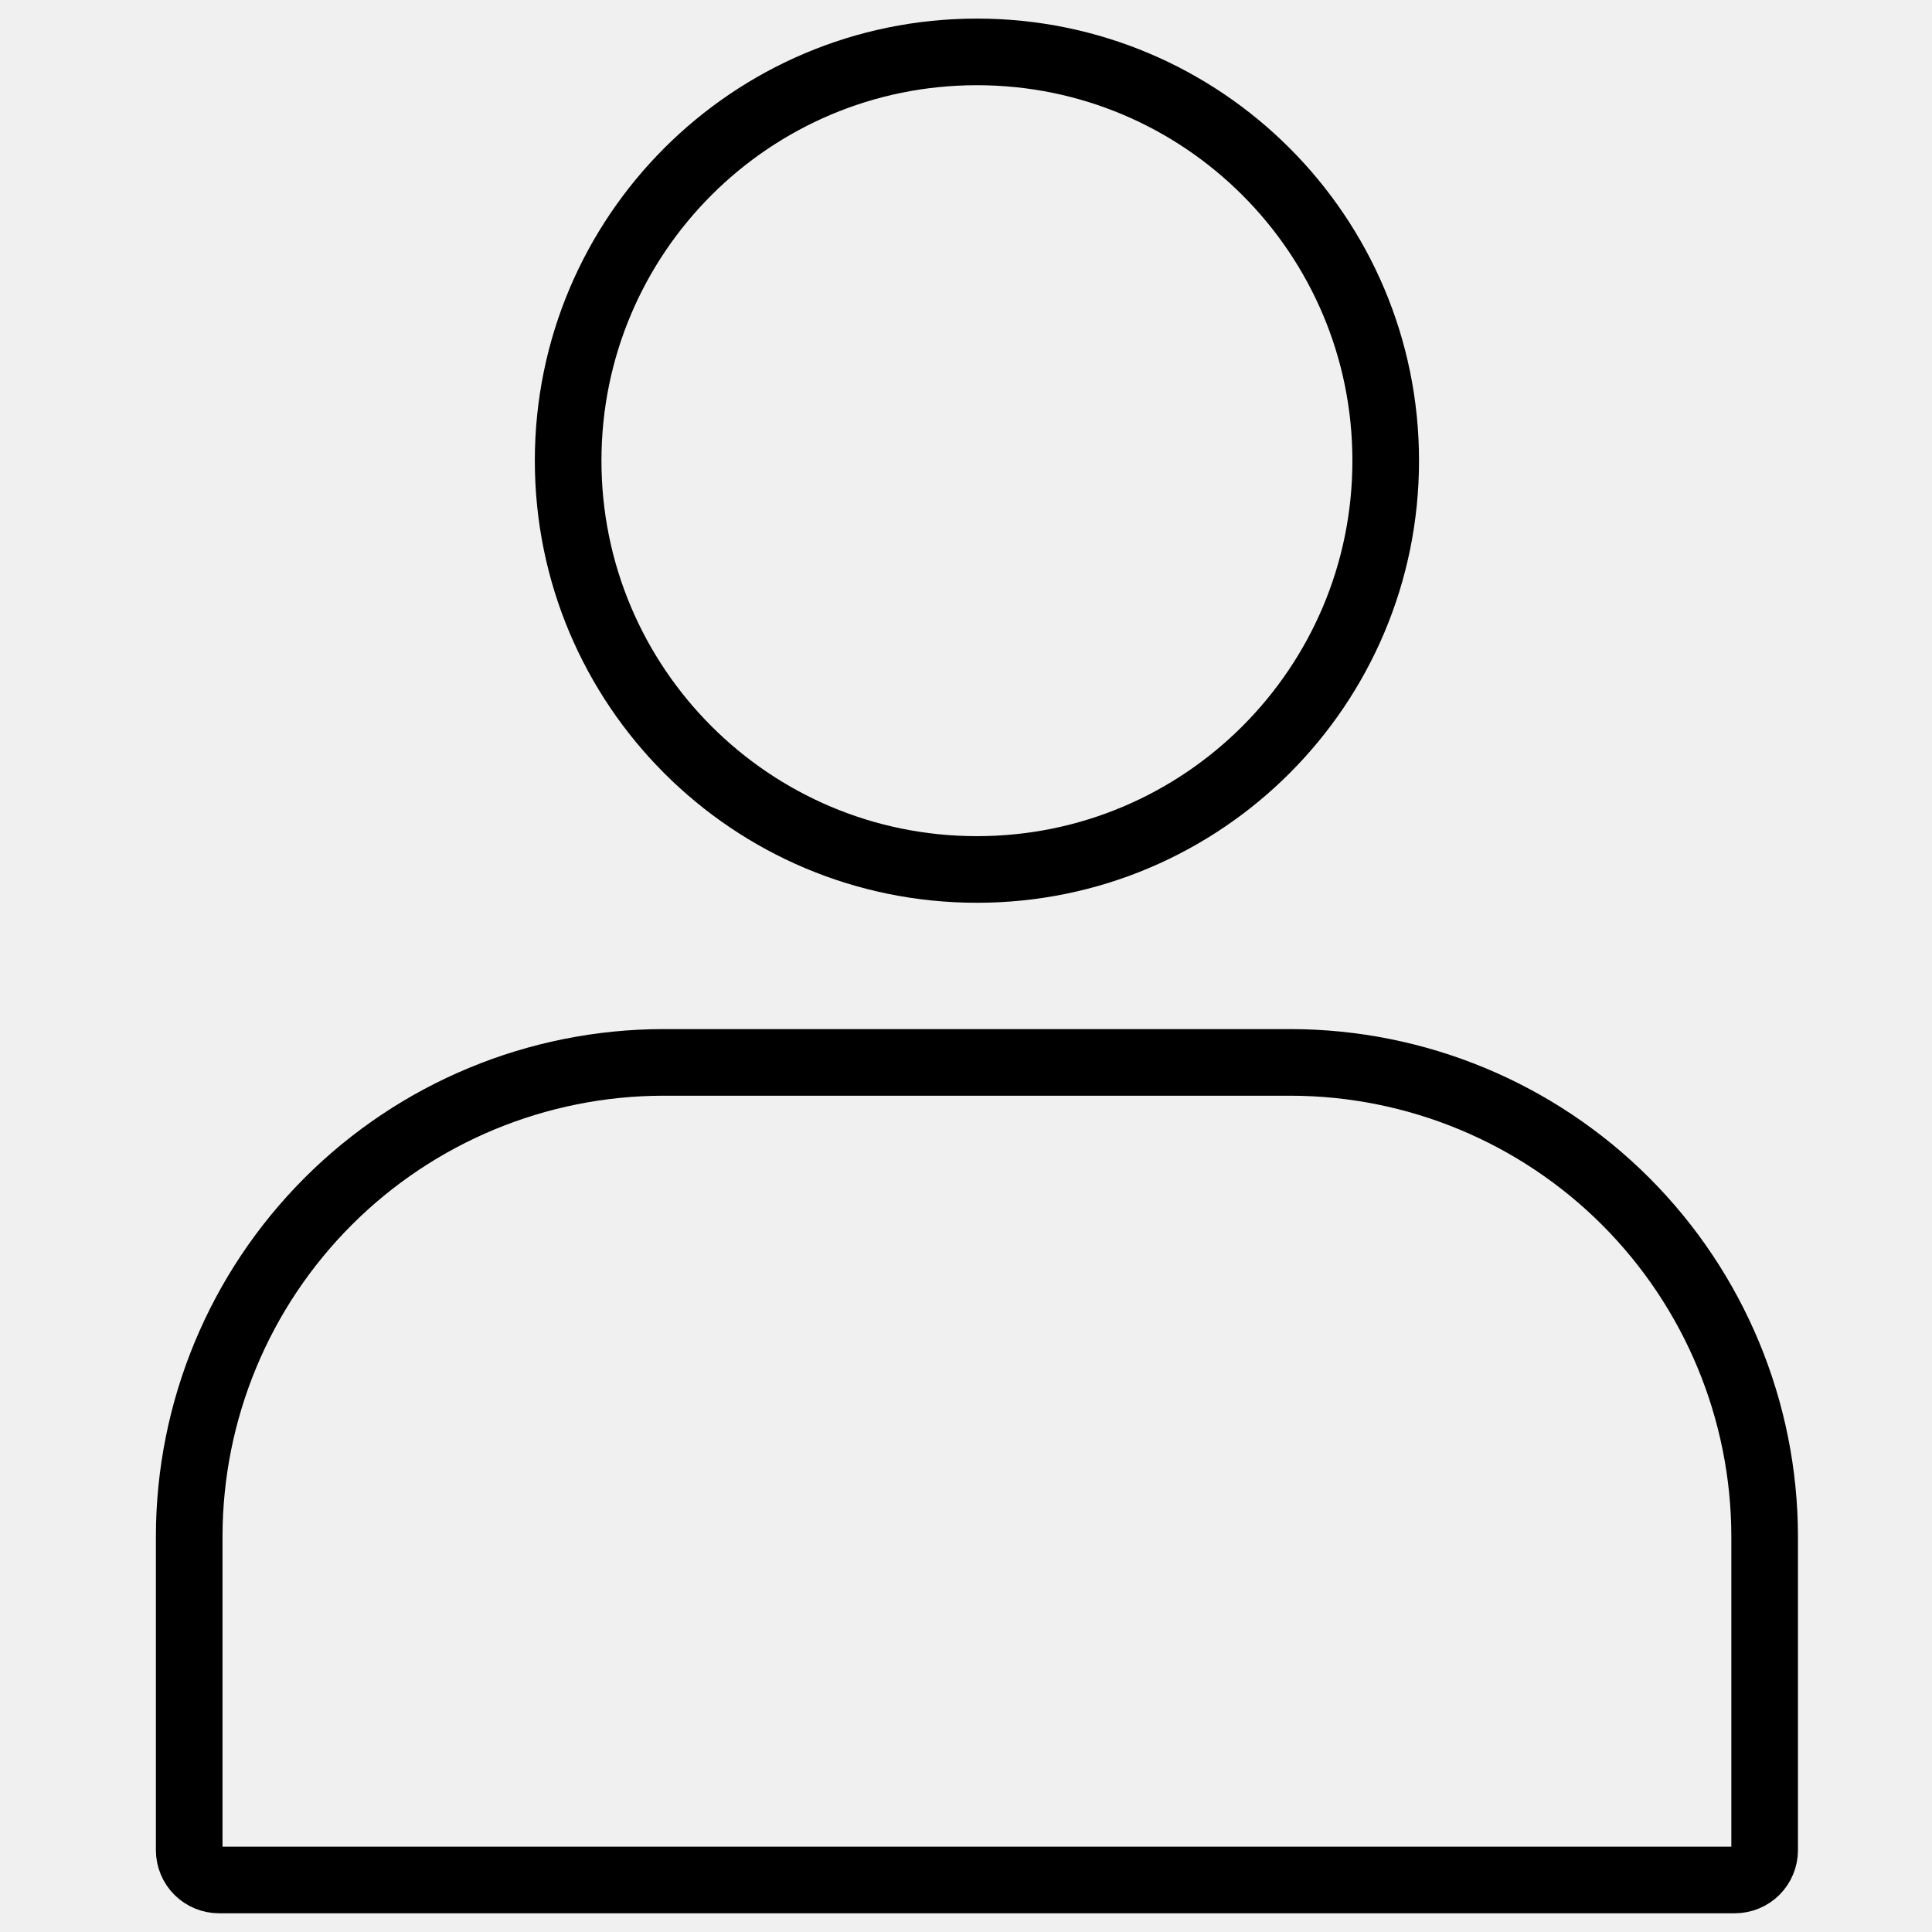
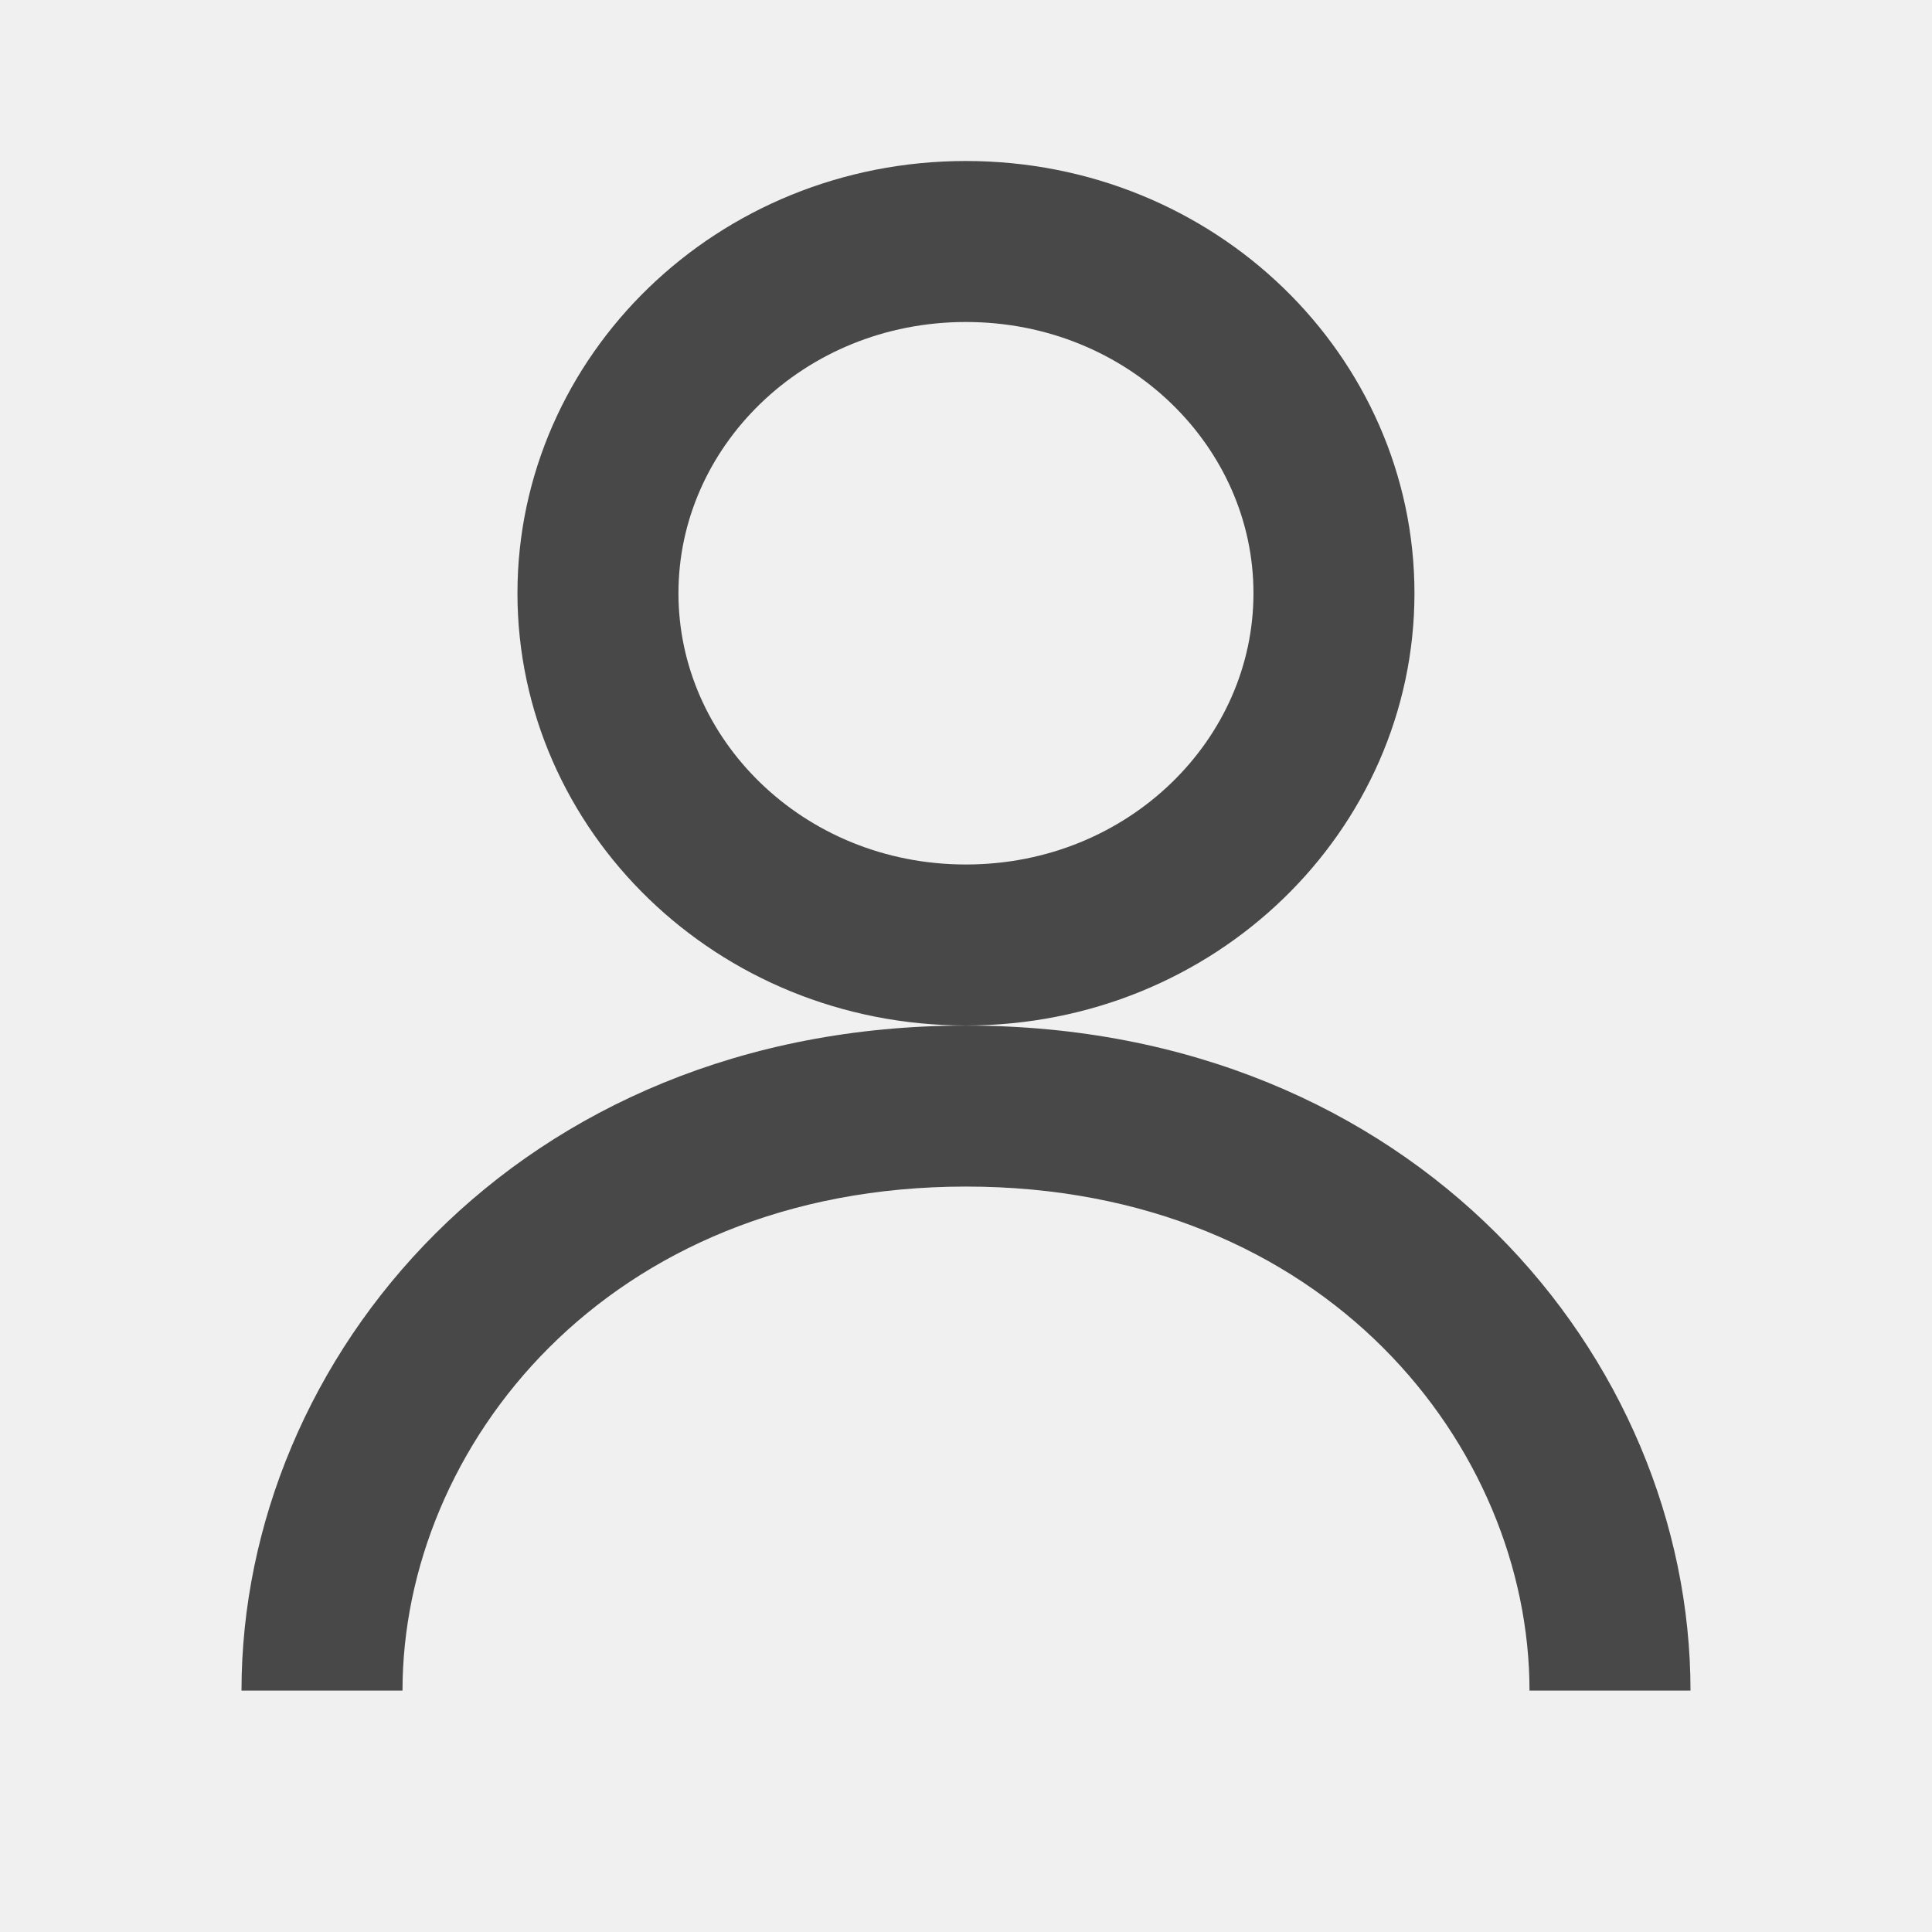
- <svg xmlns="http://www.w3.org/2000/svg" width="25" height="25" viewBox="0 0 26 29" fill="none">
-   <path d="M19.3 6.915C19.3 10.304 16.553 13.051 13.164 13.051C9.775 13.051 7.028 10.304 7.028 6.915C7.028 3.526 9.775 0.779 13.164 0.779C16.553 0.779 19.3 3.526 19.3 6.915Z" stroke="black" />
-   <path d="M3.426 18.033C4.759 16.7 6.567 15.95 8.453 15.947H17.875C19.761 15.95 21.569 16.7 22.902 18.033C24.235 19.367 24.985 21.174 24.988 23.06V27.771C24.988 27.89 24.941 28.004 24.857 28.088C24.773 28.172 24.659 28.219 24.54 28.219H1.788C1.669 28.219 1.555 28.172 1.471 28.088C1.387 28.004 1.34 27.89 1.34 27.771V23.06C1.342 21.174 2.092 19.367 3.426 18.033Z" stroke="black" />
+ <svg xmlns="http://www.w3.org/2000/svg" width="25" height="25" viewBox="0 0 24 24" fill="none">
+   <path d="M16.571 7.369C16.571 9.748 14.559 11.739 11.999 11.739C9.439 11.739 7.428 9.748 7.428 7.369C7.428 4.991 9.439 3 11.999 3C14.559 3 16.571 4.991 16.571 7.369Z" stroke="#484848" stroke-width="2" stroke-linecap="round" stroke-linejoin="round" fill="none" class="head" />
+   <mask id="path-2-inside-1_741_8478" fill="white">
+     <path d="M3 21.001C3 16.871 6.429 12.74 12 12.74C17.571 12.74 21 16.871 21 21.001" />
+   </mask>
+   <path d="M1 21.001C1 22.105 1.895 23.001 3 23.001C4.105 23.001 5 22.105 5 21.001H1ZM19 21.001C19 22.105 19.895 23.001 21 23.001C22.105 23.001 23 22.105 23 21.001H19ZM5 21.001C5 17.981 7.527 14.74 12 14.74V10.74C5.33 10.74 1 15.76 1 21.001H5ZM12 14.74C16.473 14.74 19 17.981 19 21.001H23C23 15.76 18.67 10.74 12 10.74V14.74Z" fill="#484848" mask="url(#path-2-inside-1_741_8478)" />
+   <path d="M3 21.001C3 16.871 6.429 12.74 12 12.74C17.571 12.74 21 16.871 21 21.001" fill="none" class="bottom" />
</svg>
